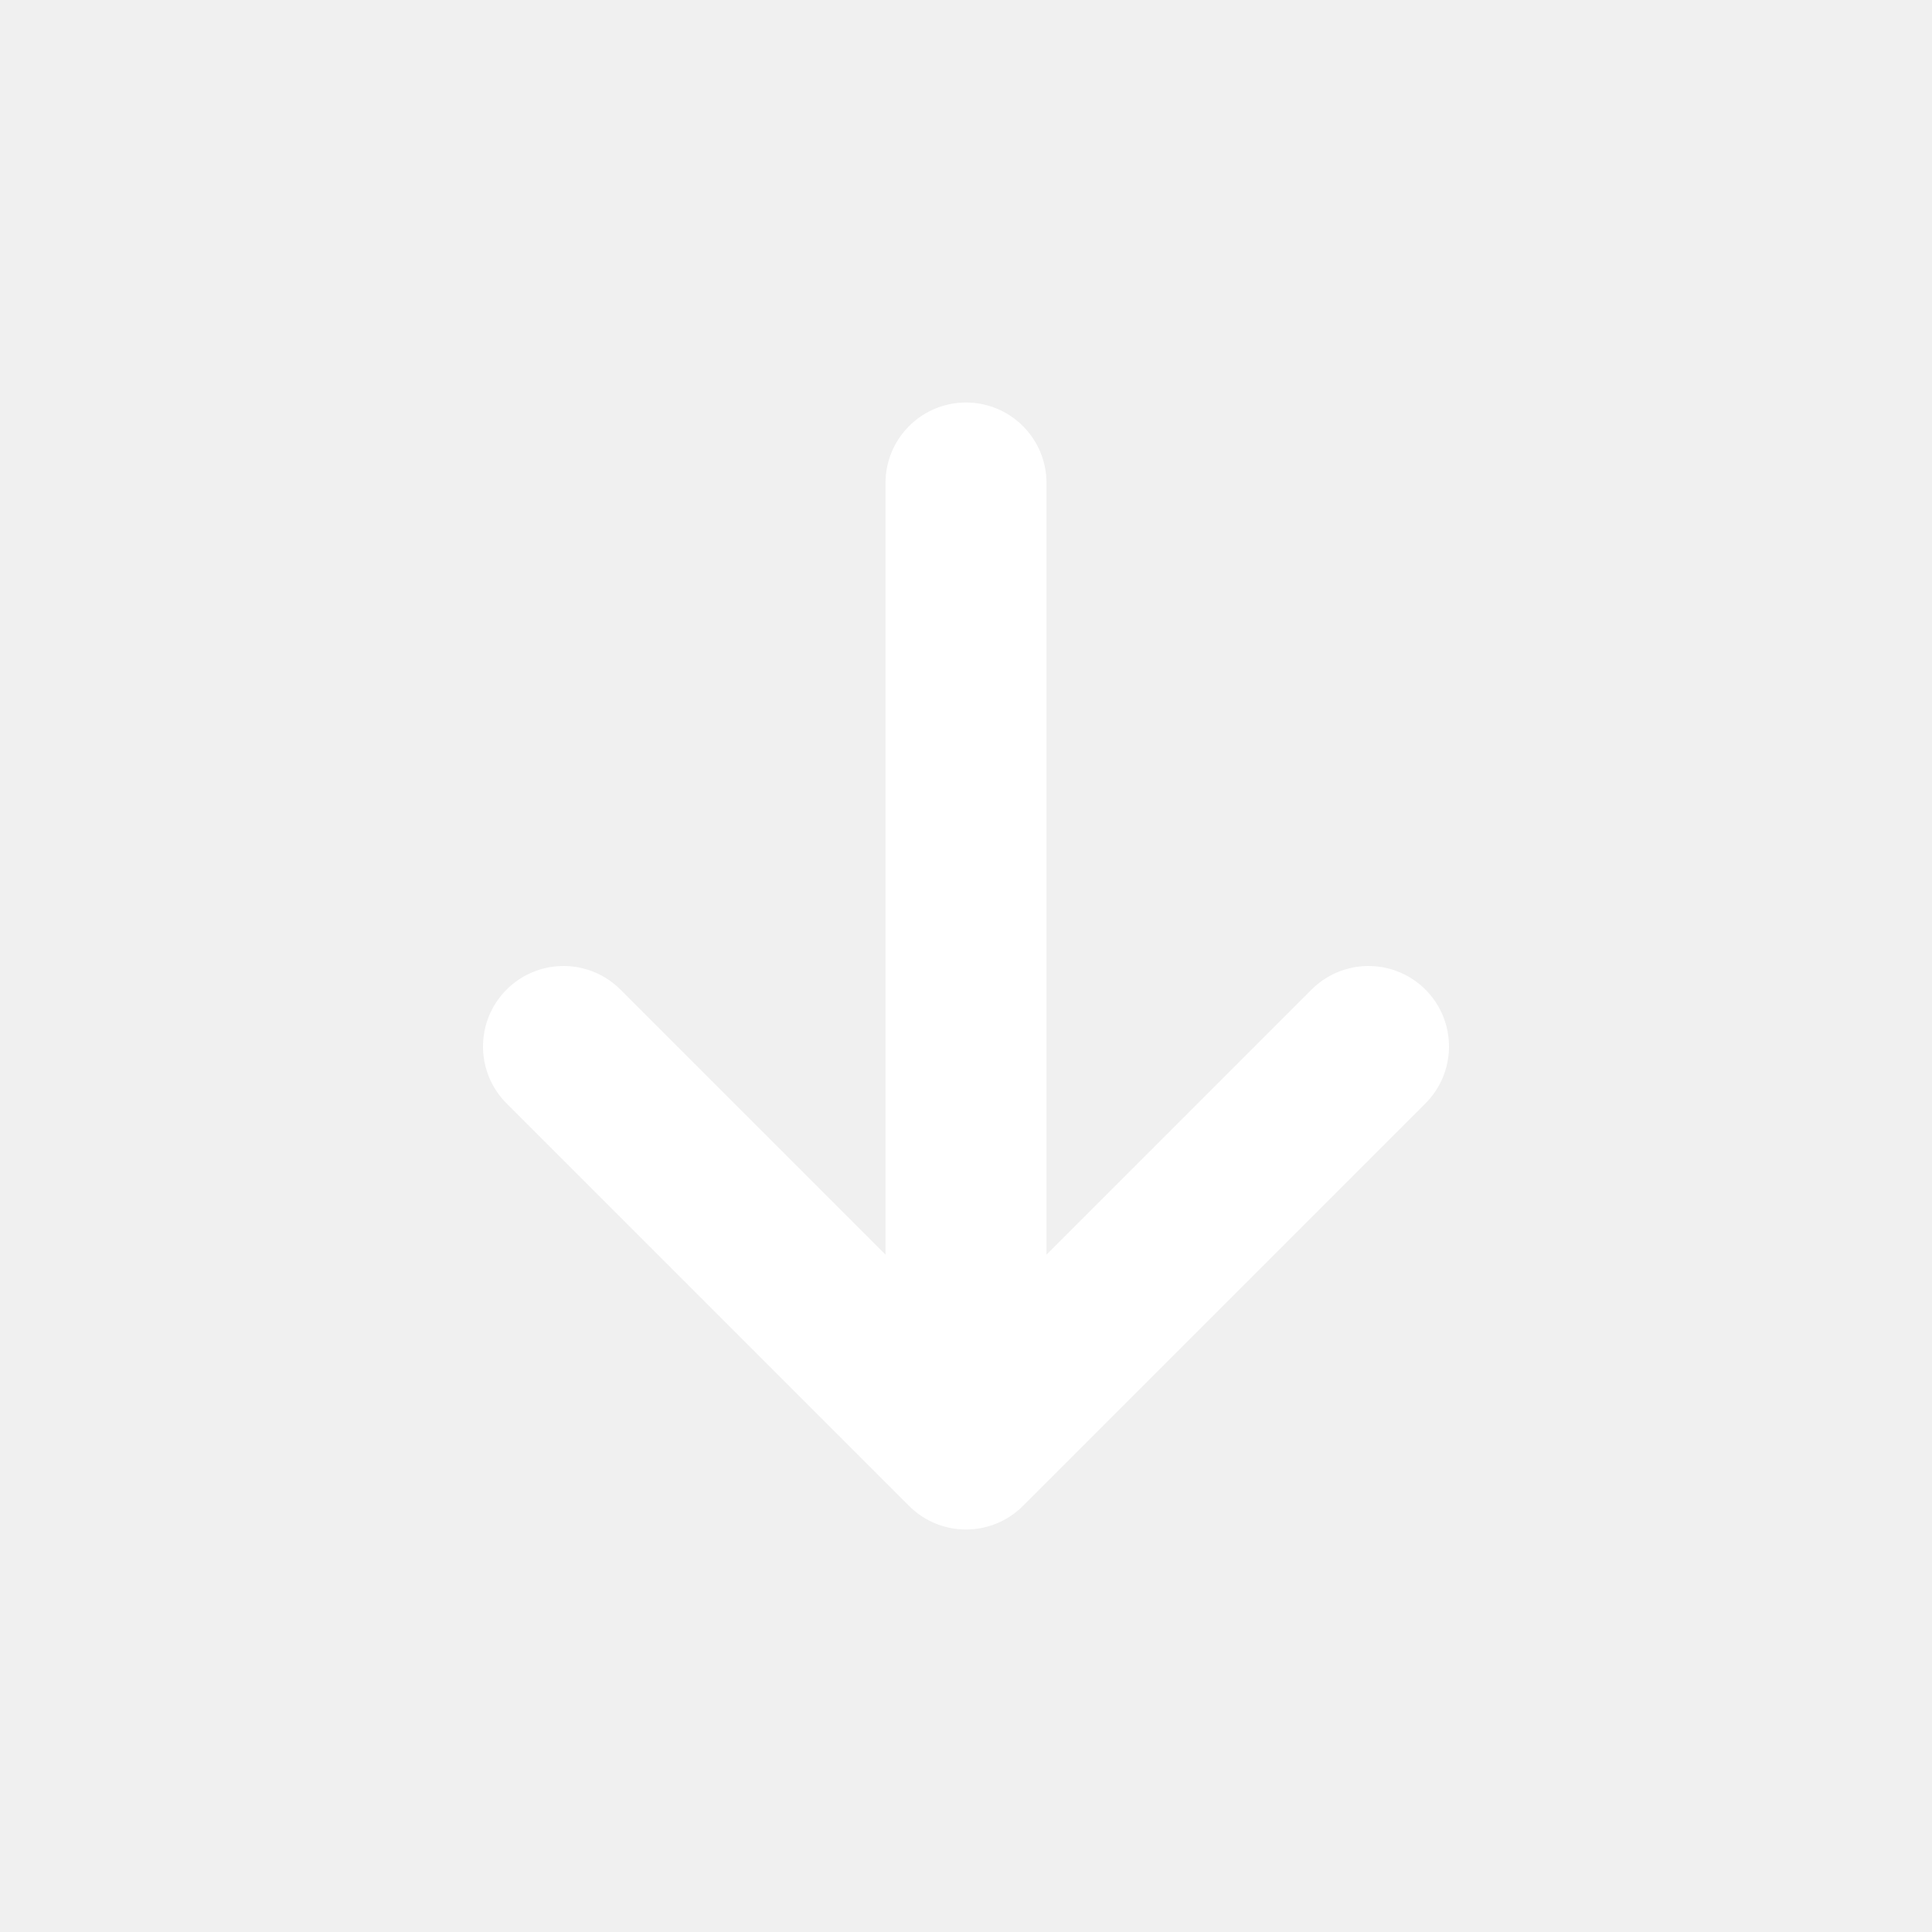
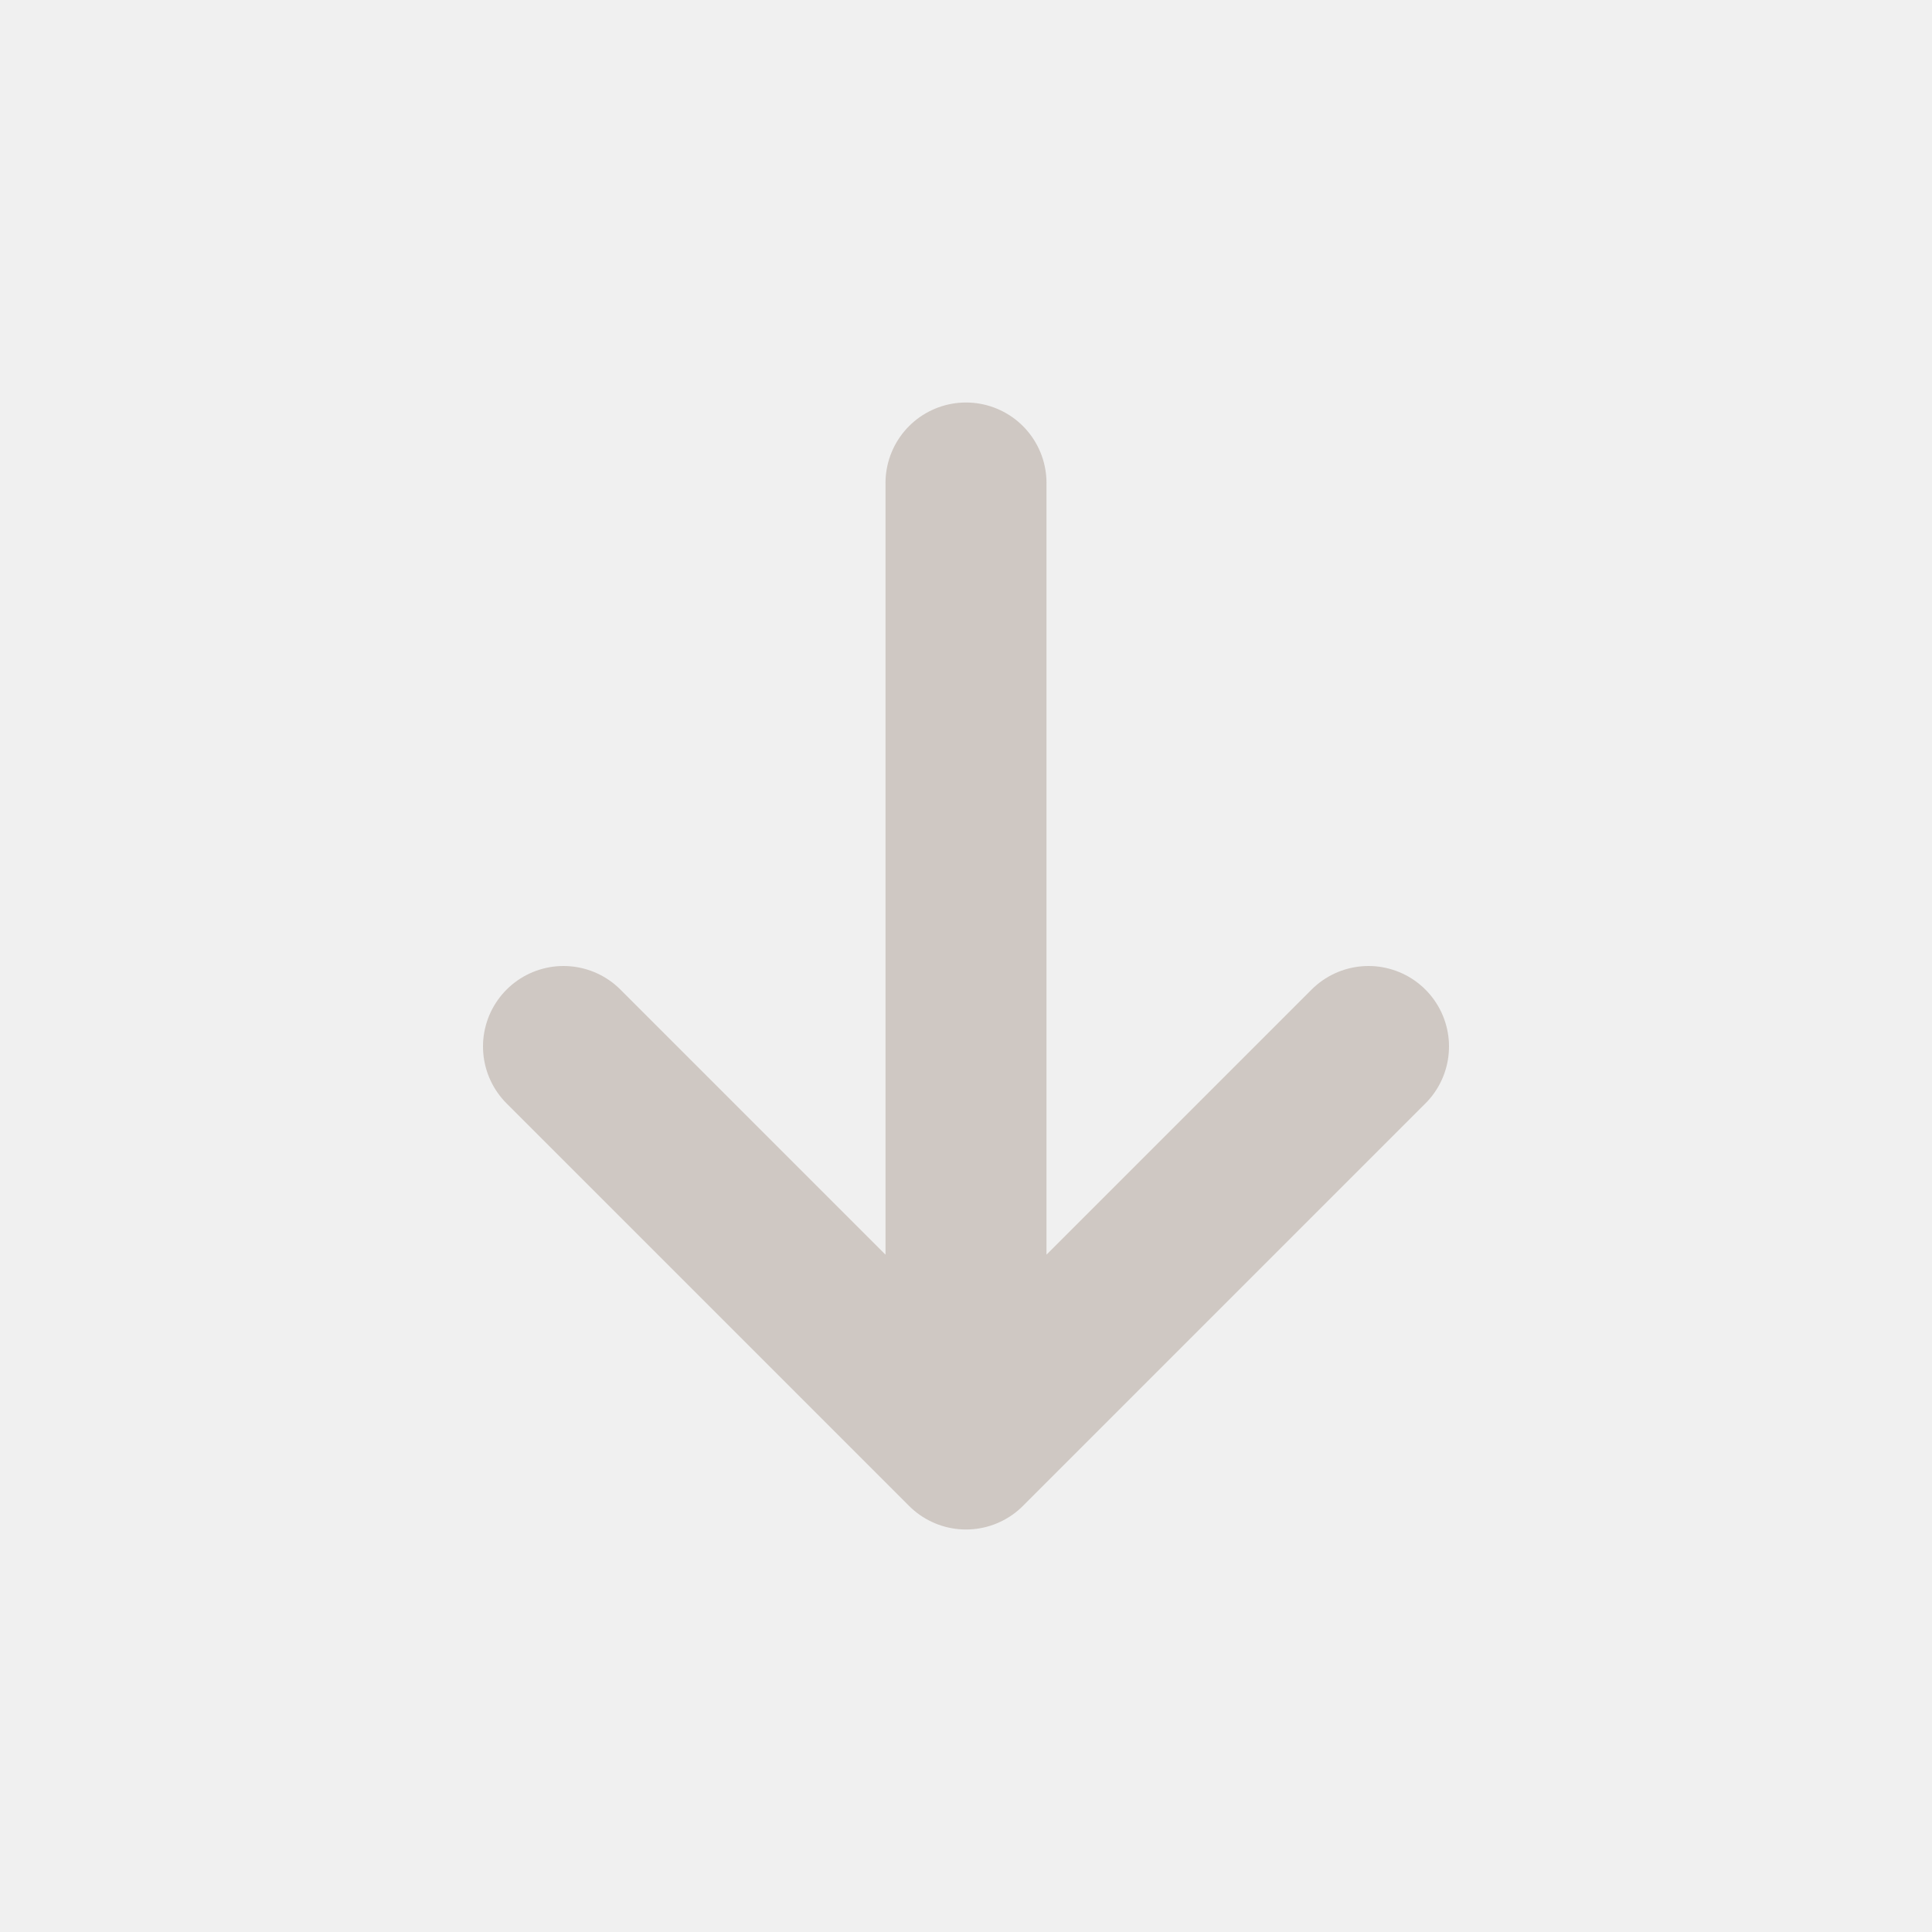
- <svg xmlns="http://www.w3.org/2000/svg" width="800px" height="800px" viewBox="0 0 24 24" fill="none" stroke="#FFFFFF">
+ <svg xmlns="http://www.w3.org/2000/svg" width="800px" height="800px" viewBox="0 0 24 24" stroke="#cfc8c3">
  <g id="SVGRepo_bgCarrier" stroke-width="0" />
  <g id="SVGRepo_tracerCarrier" stroke-linecap="round" stroke-linejoin="round" />
  <g id="SVGRepo_iconCarrier">
-     <path d="M12 6V18M12 18L7 13M12 18L17 13" stroke="#FFF" stroke-width="2" stroke-linecap="round" stroke-linejoin="round" />
+     <path d="M12 6V18M12 18L7 13M12 18L17 13" stroke="#cfc8c3" stroke-width="2" stroke-linecap="round" stroke-linejoin="round" />
  </g>
</svg>
